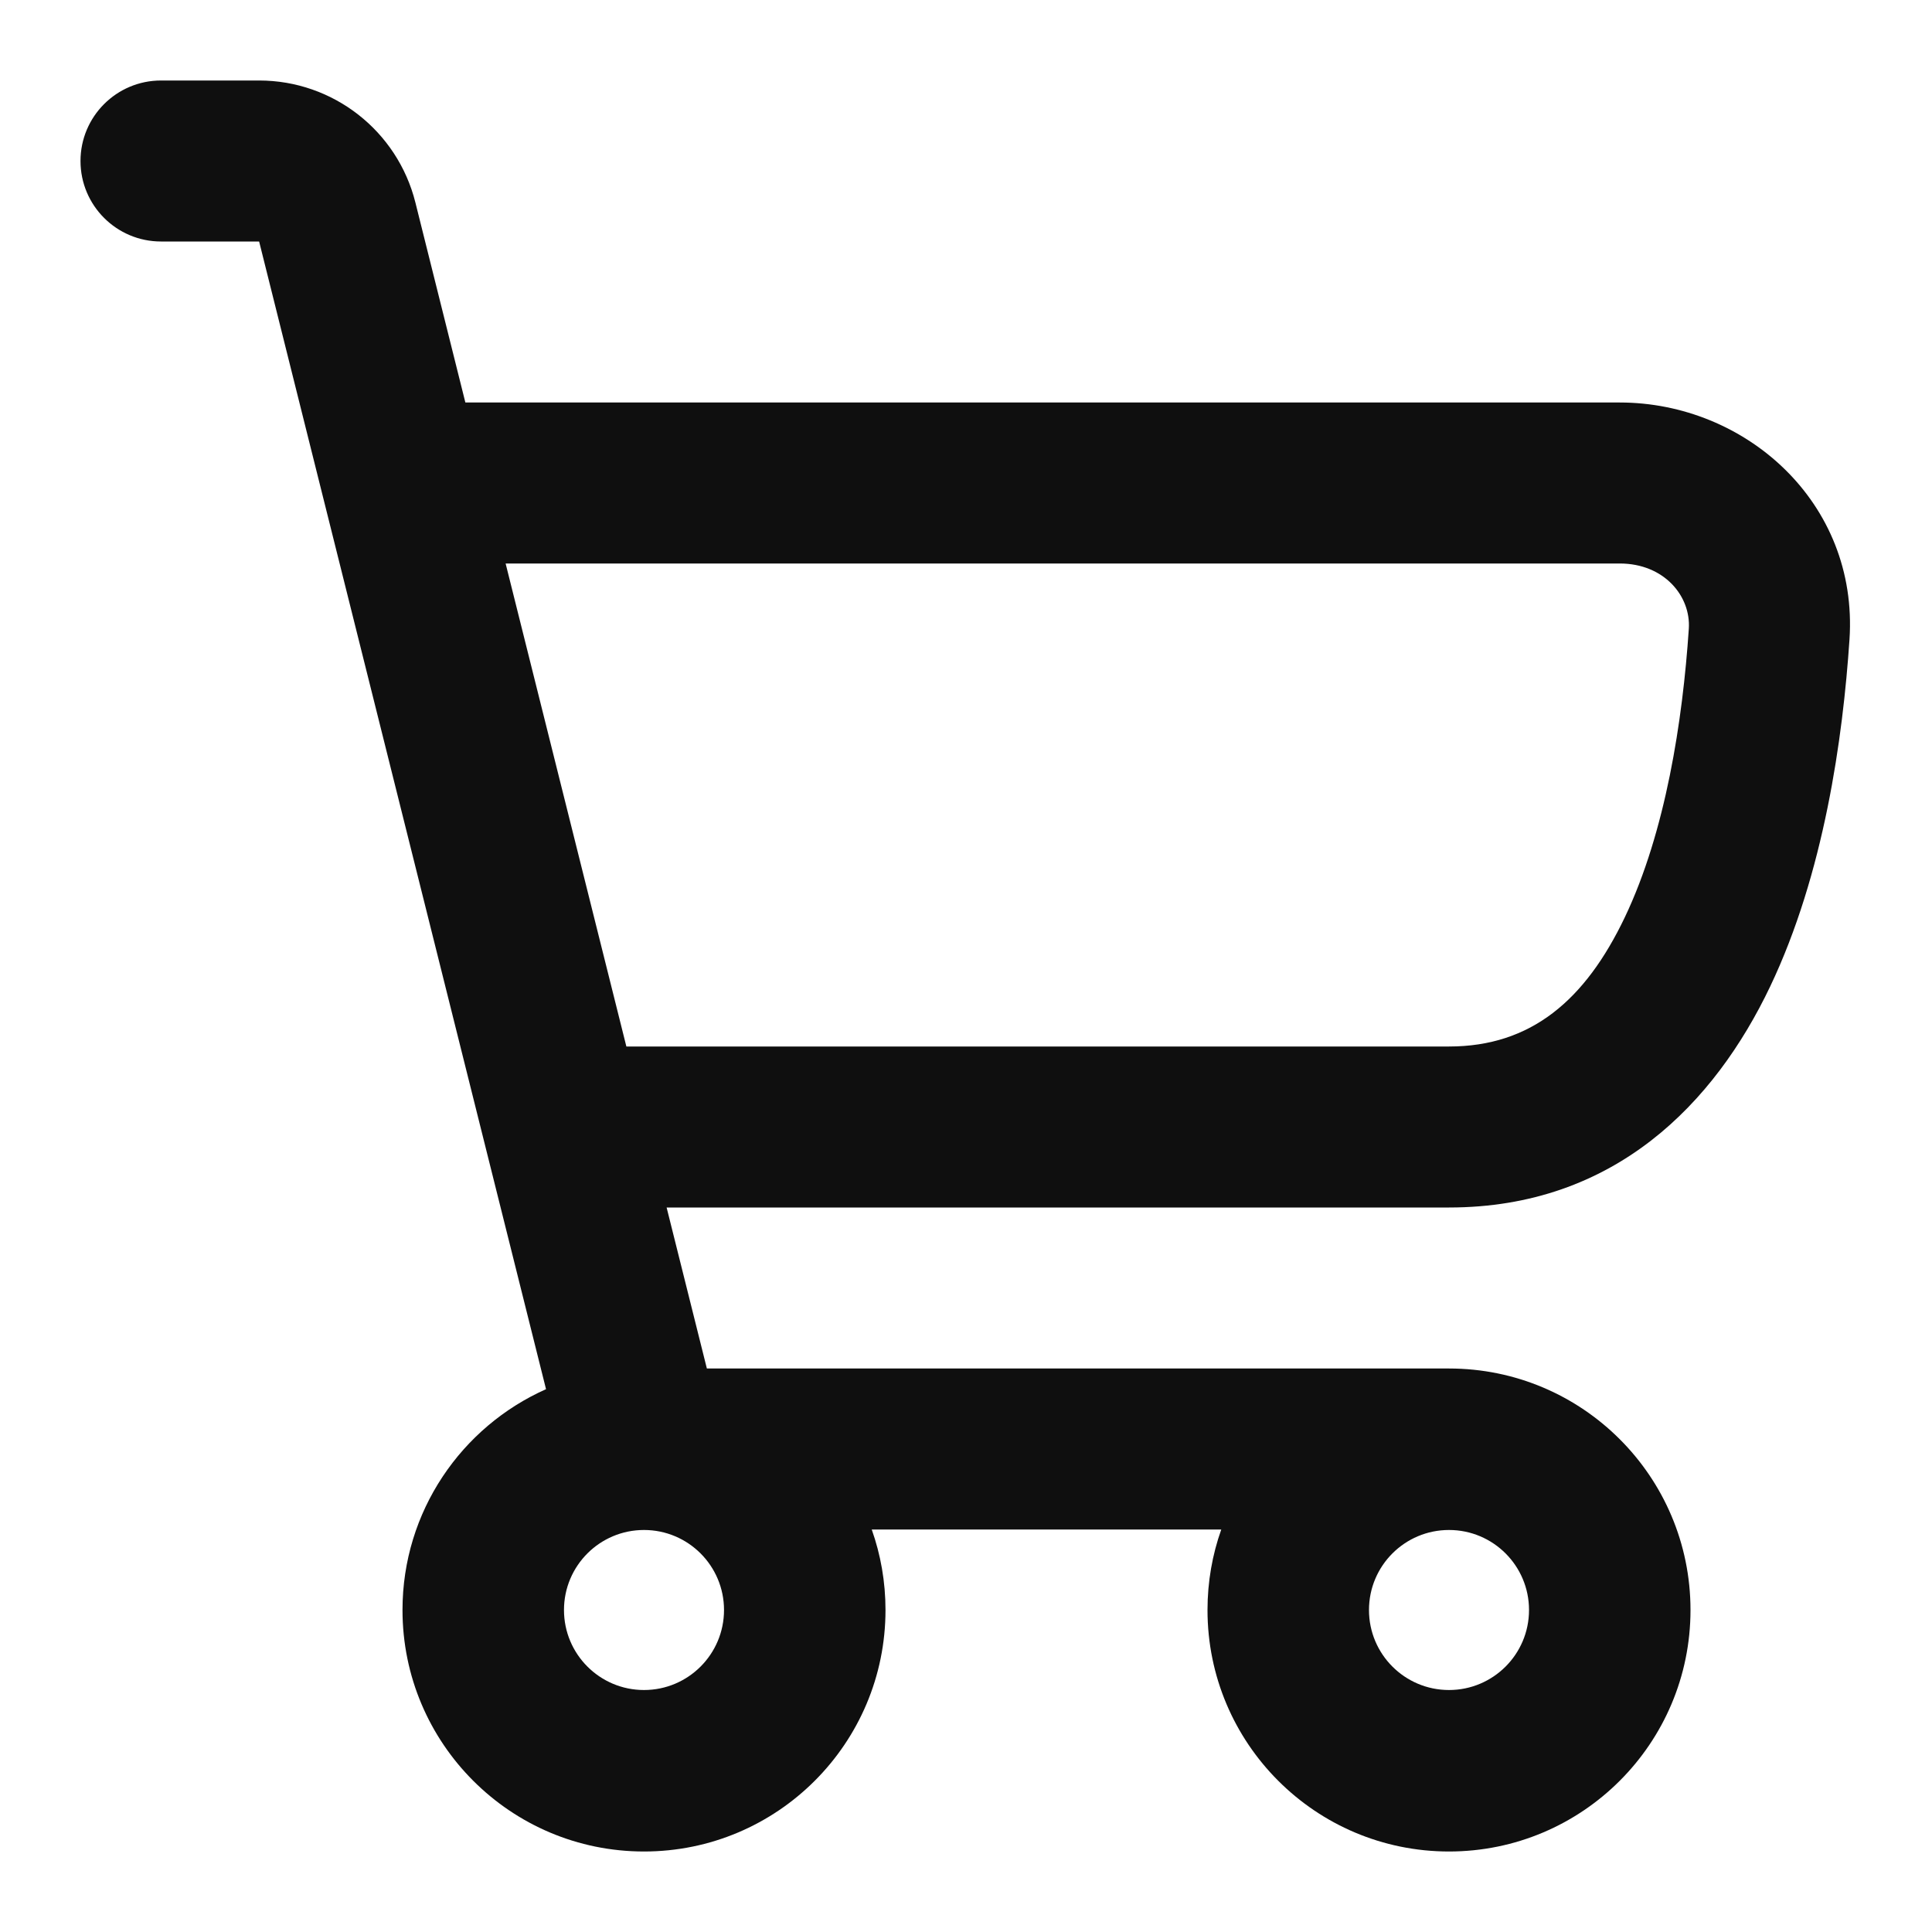
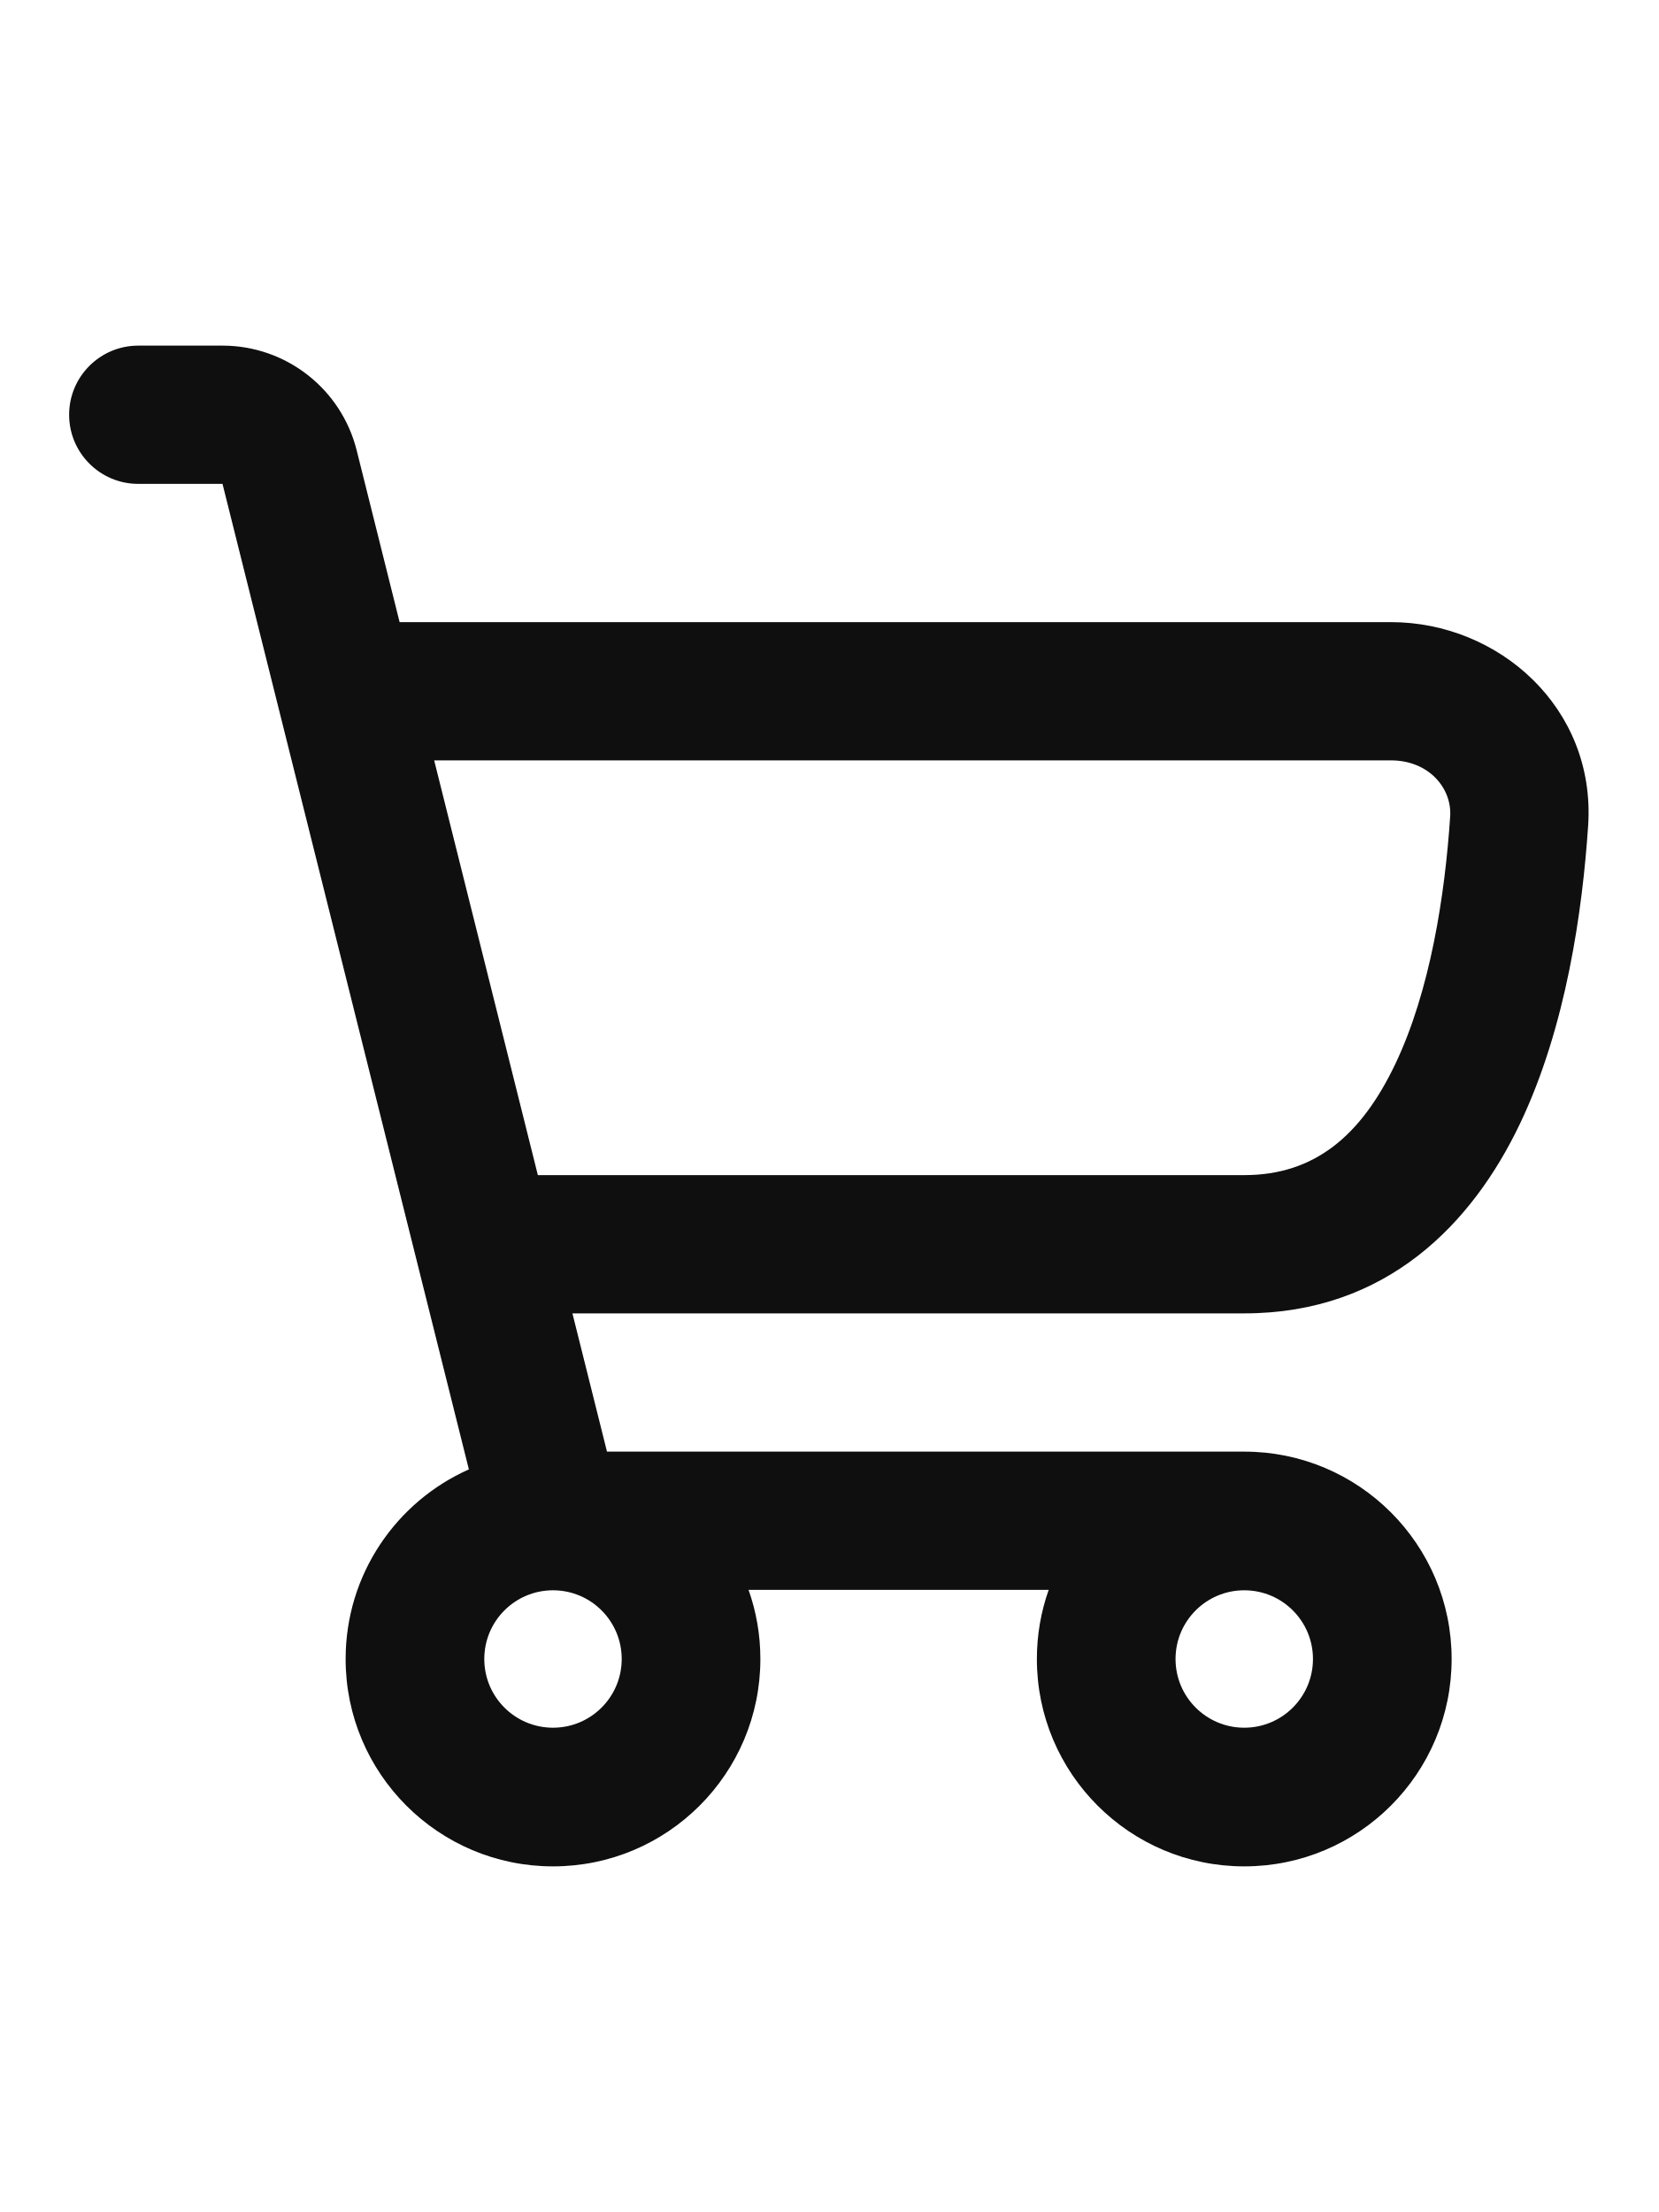
- <svg xmlns="http://www.w3.org/2000/svg" width="30px" height="30px" viewBox="0 0 24 24" fill="none">
+ <svg xmlns="http://www.w3.org/2000/svg" width="30px" height="40px" viewBox="0 0 24 24" fill="none">
  <path fill-rule="evenodd" clip-rule="evenodd" d="M2 1C1.448 1 1 1.448 1 2C1 2.552 1.448 3 2 3H3.219L6.783 17.257C5.733 17.724 5 18.776 5 20C5 21.657 6.343 23 8 23C9.657 23 11 21.657 11 20C11 19.649 10.94 19.313 10.829 19H15.171C15.06 19.313 15 19.649 15 20C15 21.657 16.343 23 18 23C19.657 23 21 21.657 21 20C21 18.343 19.657 17 18 17H8.781L8.281 15H18C20.064 15 21.302 13.696 21.989 12.256C22.66 10.849 22.893 9.167 22.975 7.944C23.088 6.24 21.68 5 20.121 5H5.781L5.16 2.515C4.937 1.625 4.137 1 3.219 1H2ZM18 13H7.781L6.281 7H20.121C20.674 7 21.006 7.407 20.979 7.811C20.903 8.952 20.691 10.332 20.184 11.395C19.692 12.425 19.02 13 18 13ZM18 20.994C17.451 20.994 17.006 20.549 17.006 20C17.006 19.451 17.451 19.006 18 19.006C18.549 19.006 18.994 19.451 18.994 20C18.994 20.549 18.549 20.994 18 20.994ZM7.006 20C7.006 20.549 7.451 20.994 8 20.994C8.549 20.994 8.994 20.549 8.994 20C8.994 19.451 8.549 19.006 8 19.006C7.451 19.006 7.006 19.451 7.006 20Z" fill="#0F0F0F" />
</svg>
